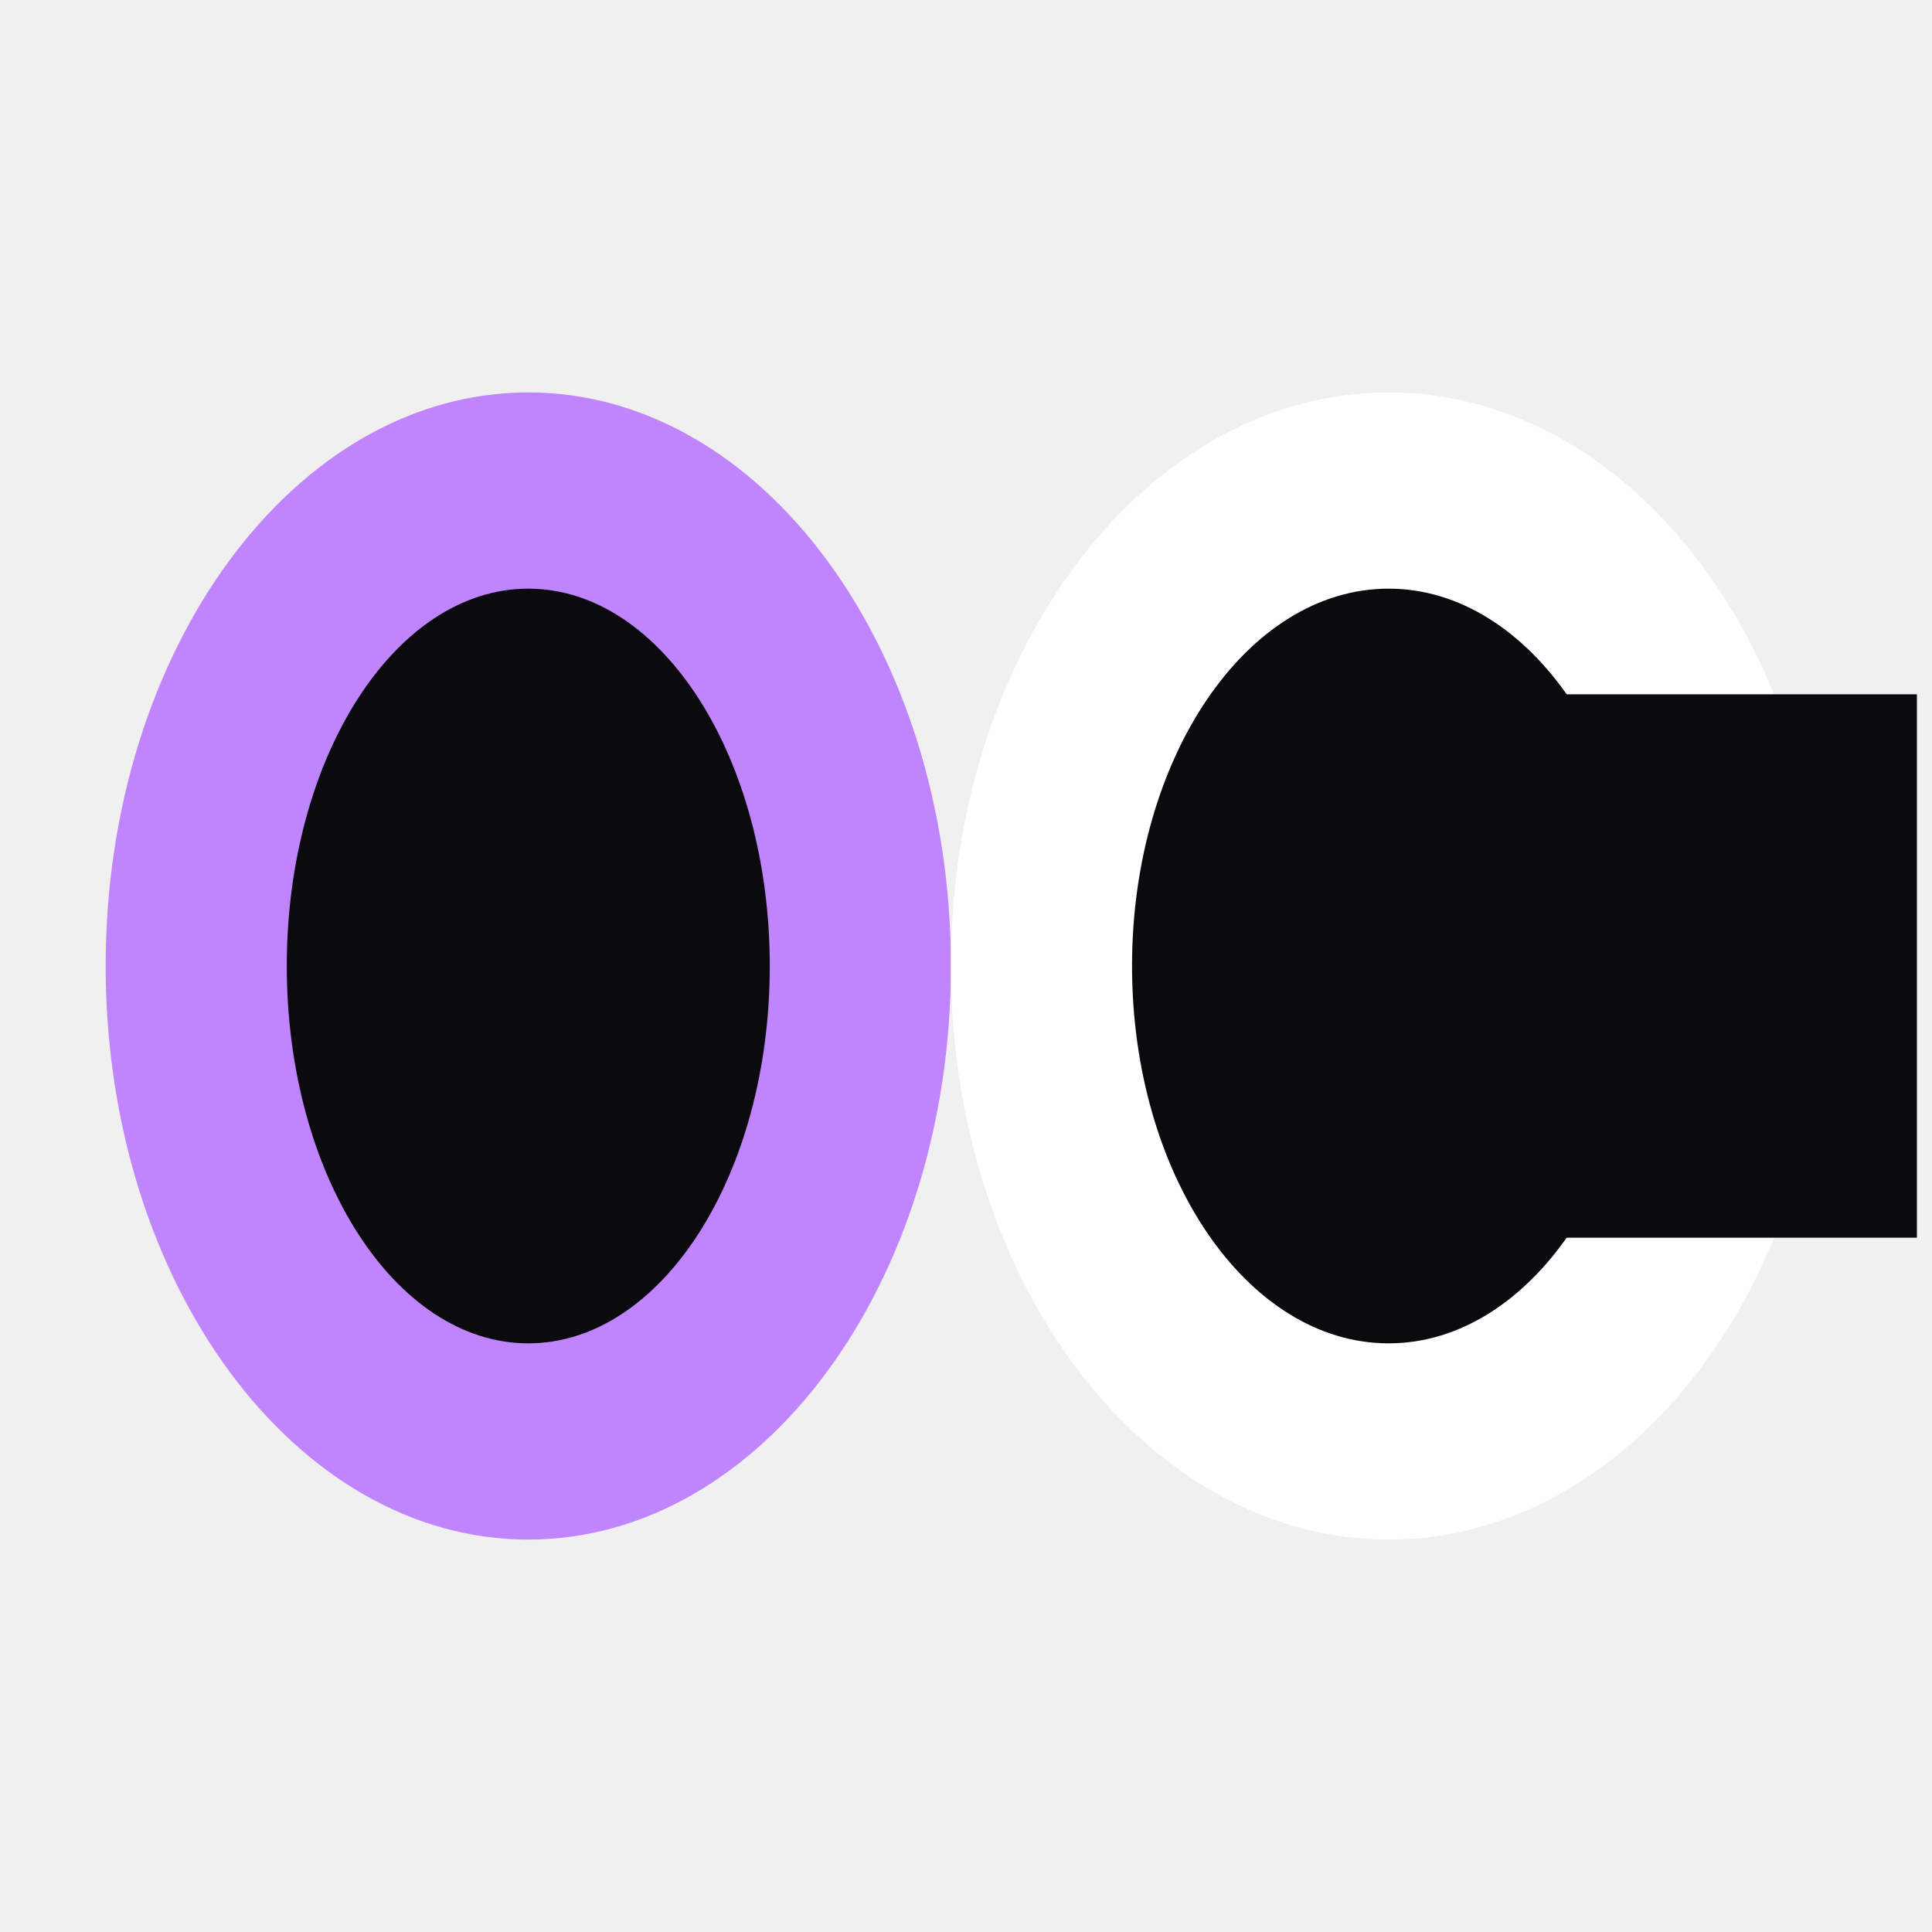
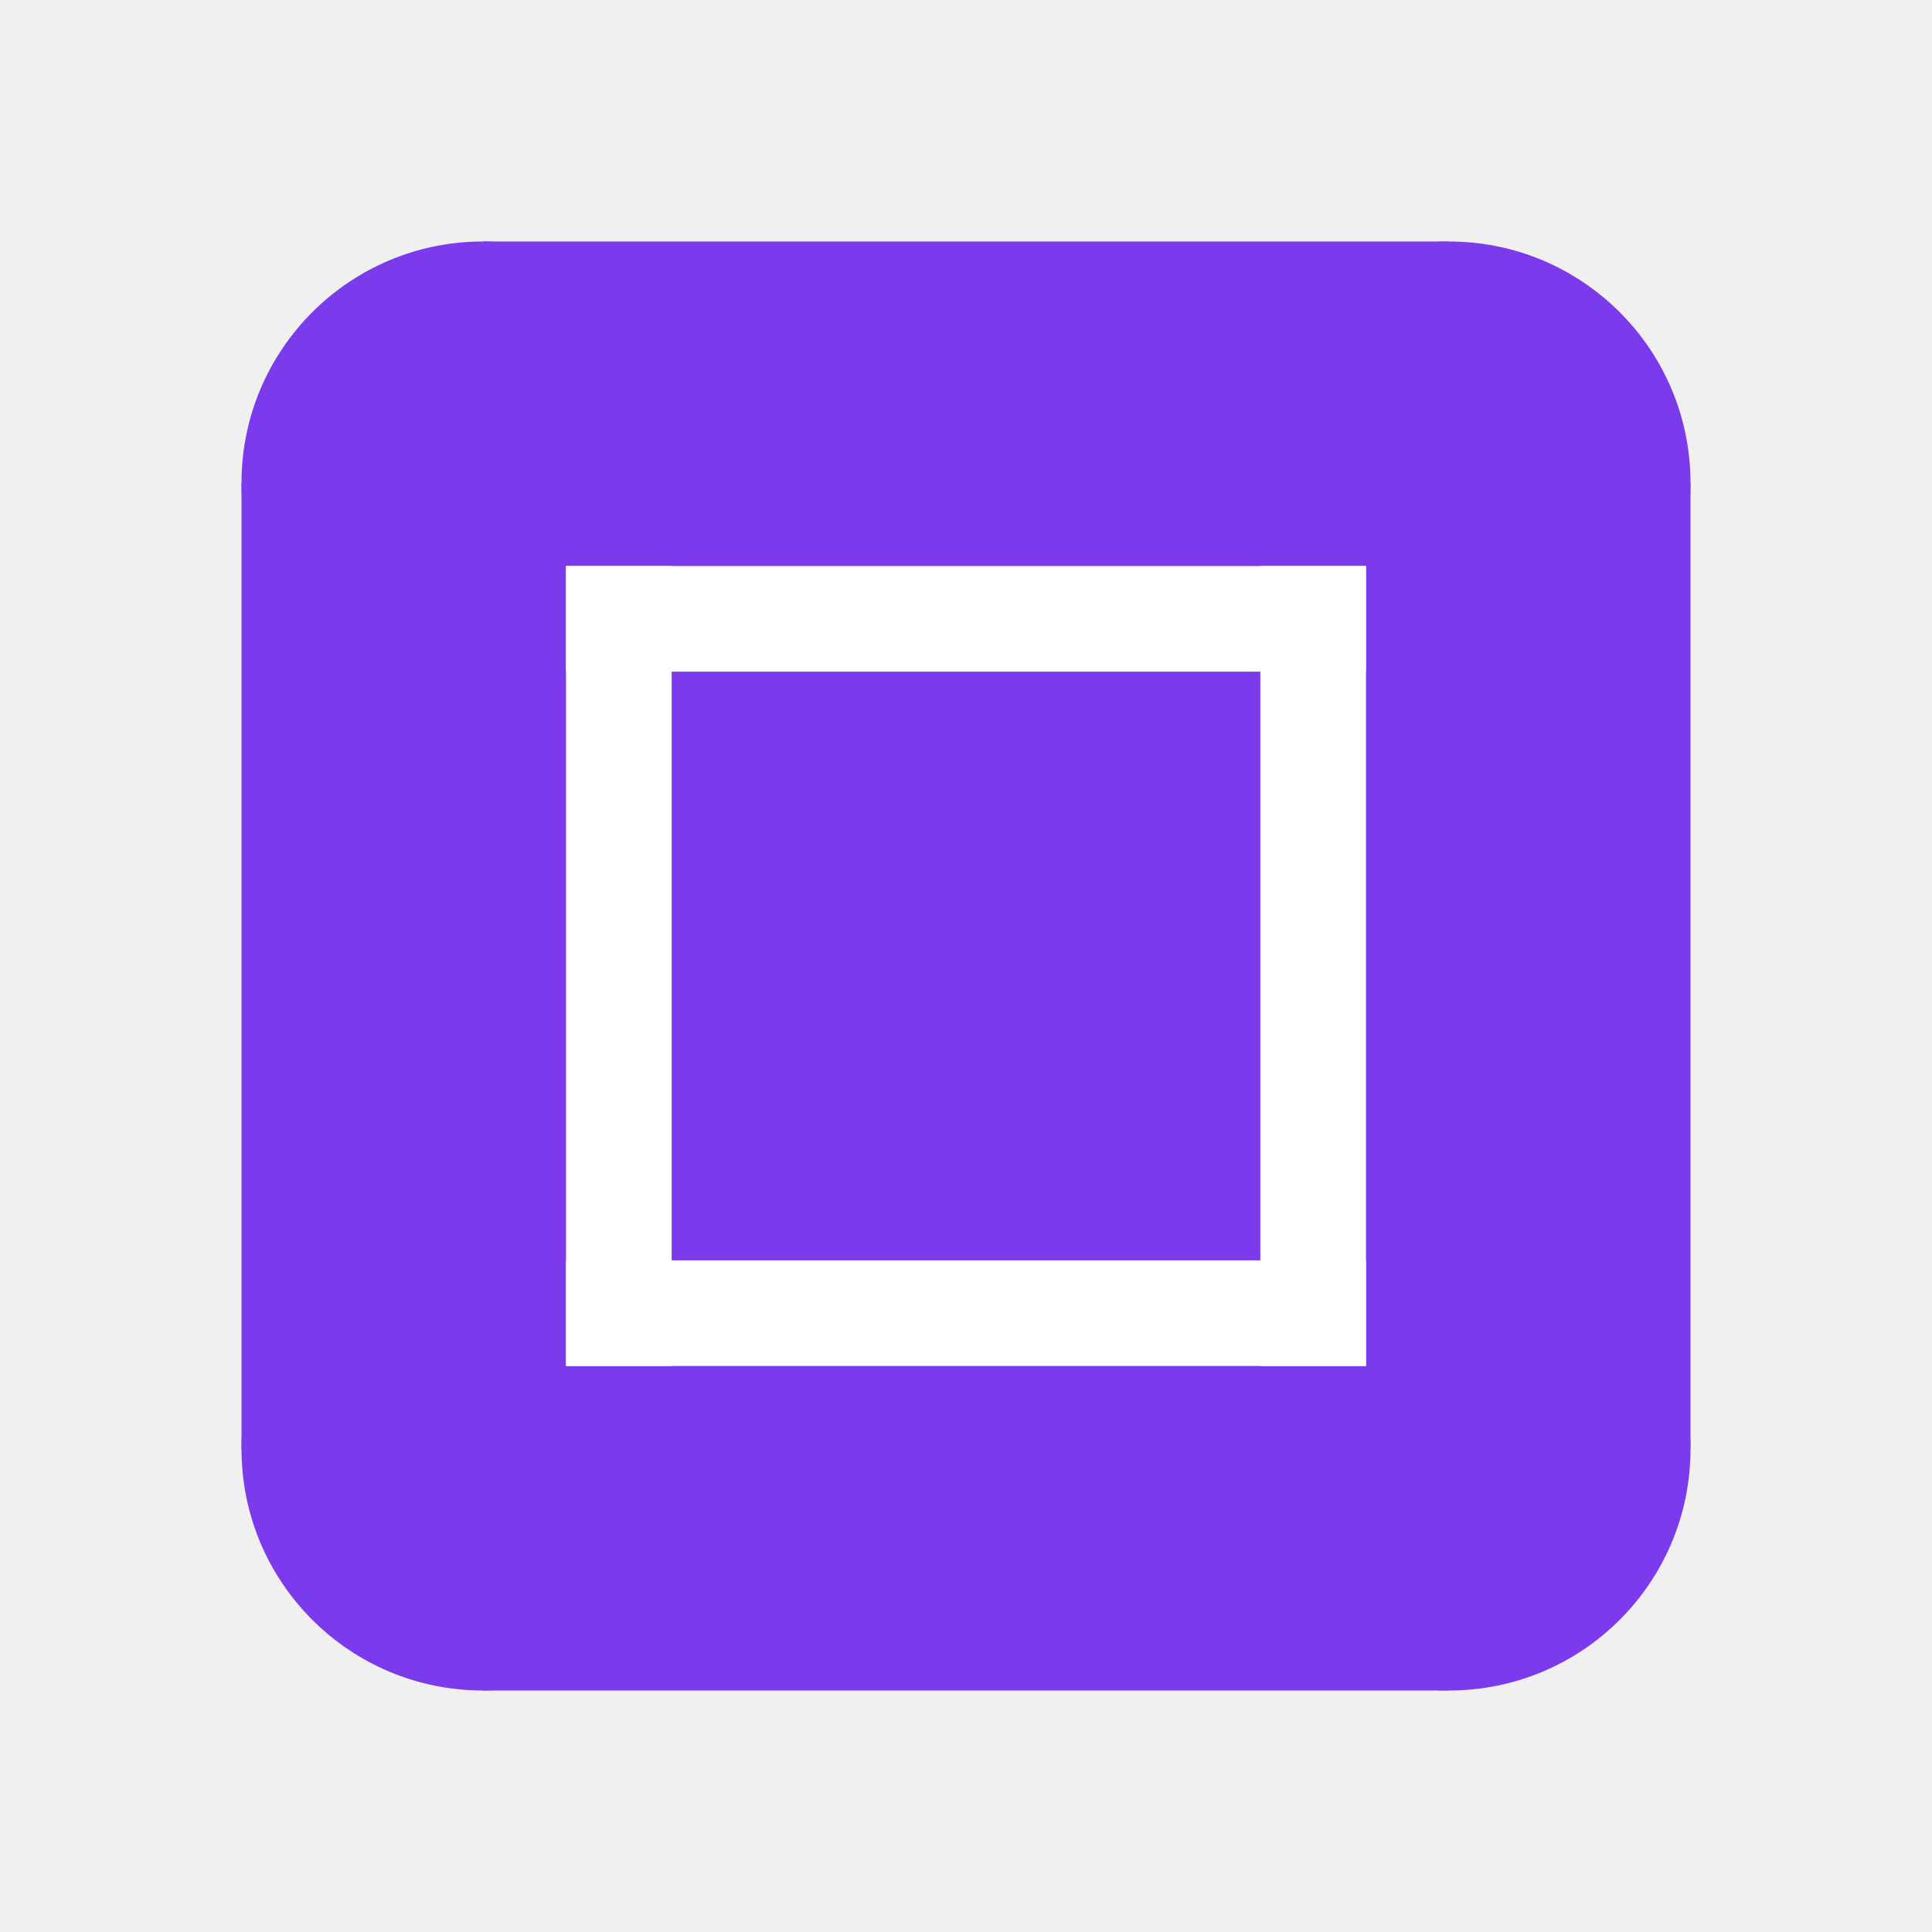
<svg xmlns="http://www.w3.org/2000/svg" width="256" height="256" viewBox="0 0 256 256" role="img" aria-labelledby="title description">
-   <g id="compact-open" fill="#C084FC" aria-label="O">
-     <ellipse cx="70" cy="128" rx="56" ry="76" />
-     <ellipse cx="70" cy="128" rx="32" ry="50" fill="#0B0B0F" />
+   <g id="avatar-symbol" aria-label="OPENCNTX context frame" fill="#7C3AED">
+     <rect x="64" y="32" width="128" height="192" />
+     <rect x="32" y="64" width="192" height="128" />
+     <circle cx="64" cy="64" r="32" />
+     <circle cx="192" cy="64" r="32" />
+     <circle cx="64" cy="192" r="32" />
+     <circle cx="192" cy="192" r="32" />
  </g>
-   <g id="compact-cntx" fill="#FFFFFF" aria-label="C">
-     <ellipse cx="184" cy="128" rx="58" ry="76" />
-     <ellipse cx="184" cy="128" rx="34" ry="50" fill="#0B0B0F" />
-     <rect x="184" y="92" width="70" height="72" fill="#0B0B0F" />
+   <g id="context-frame" aria-label="Context frame" fill="#FFFFFF">
+     <rect x="75" y="75" width="14" height="106" />
+     <rect x="75" y="75" width="53" height="14" />
+     <rect x="75" y="167" width="53" height="14" />
+     <rect x="167" y="75" width="14" height="106" />
+     <rect x="128" y="75" width="53" height="14" />
+     <rect x="128" y="167" width="53" height="14" />
  </g>
</svg>
